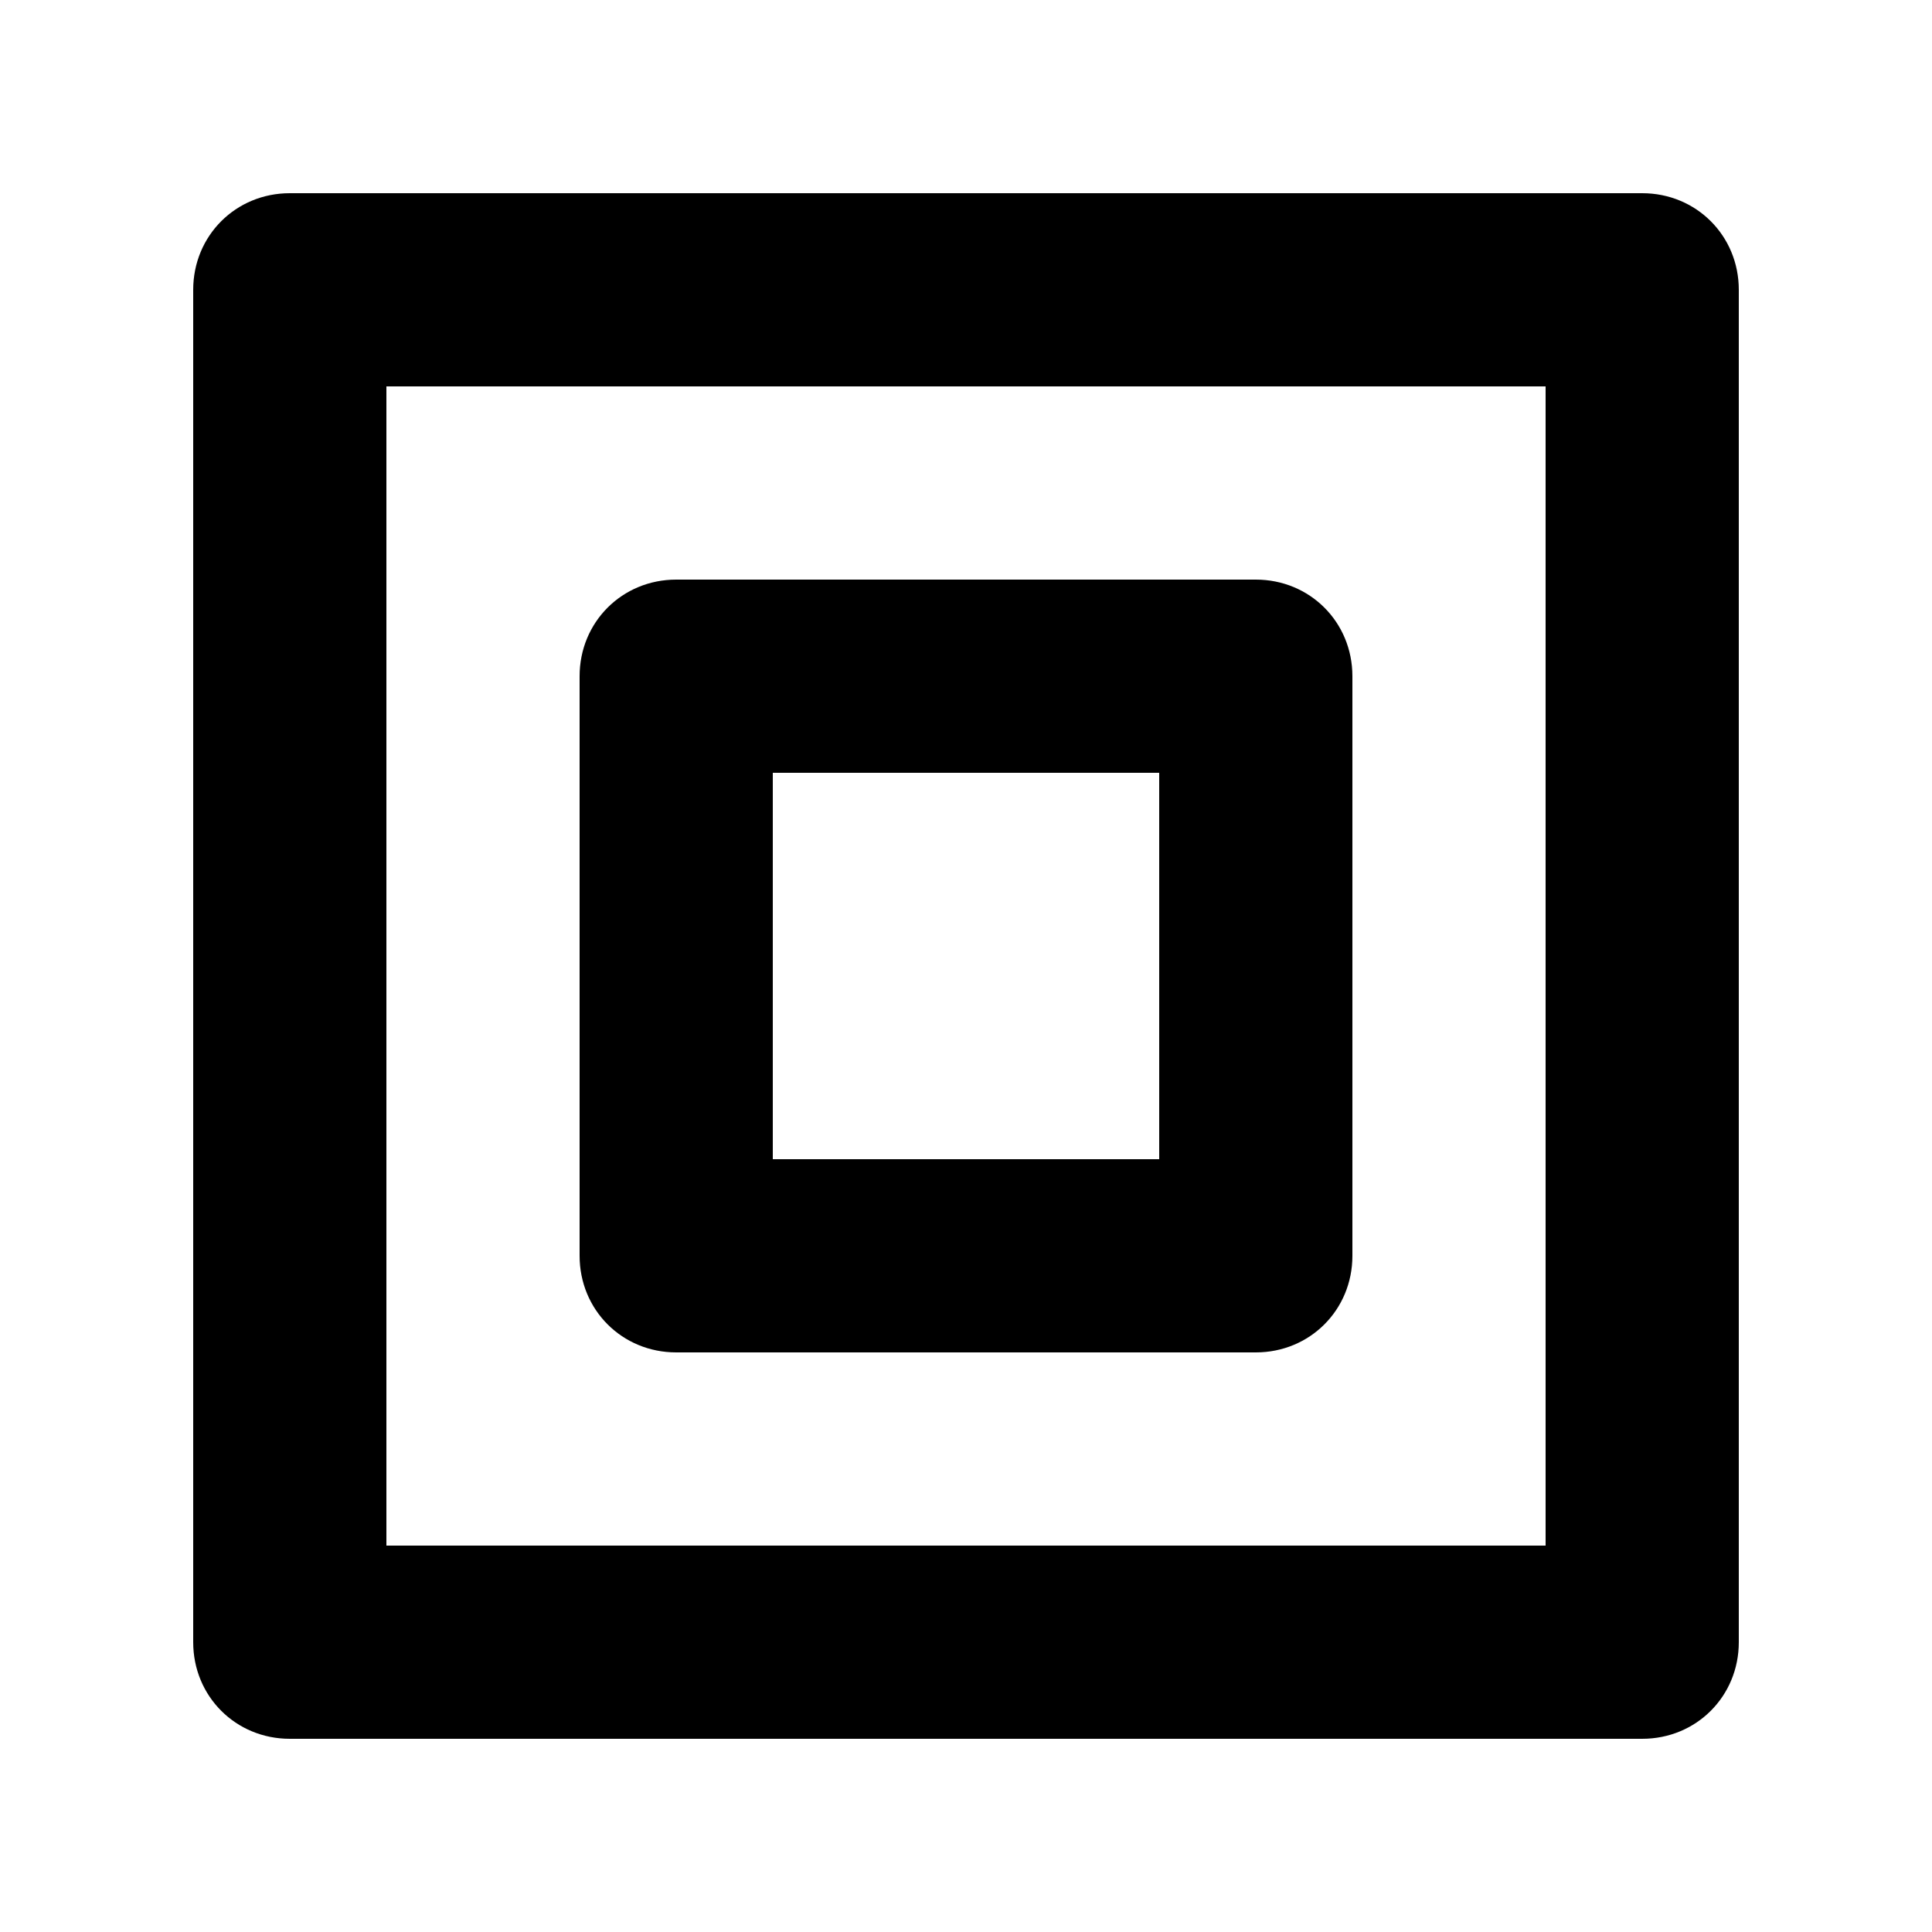
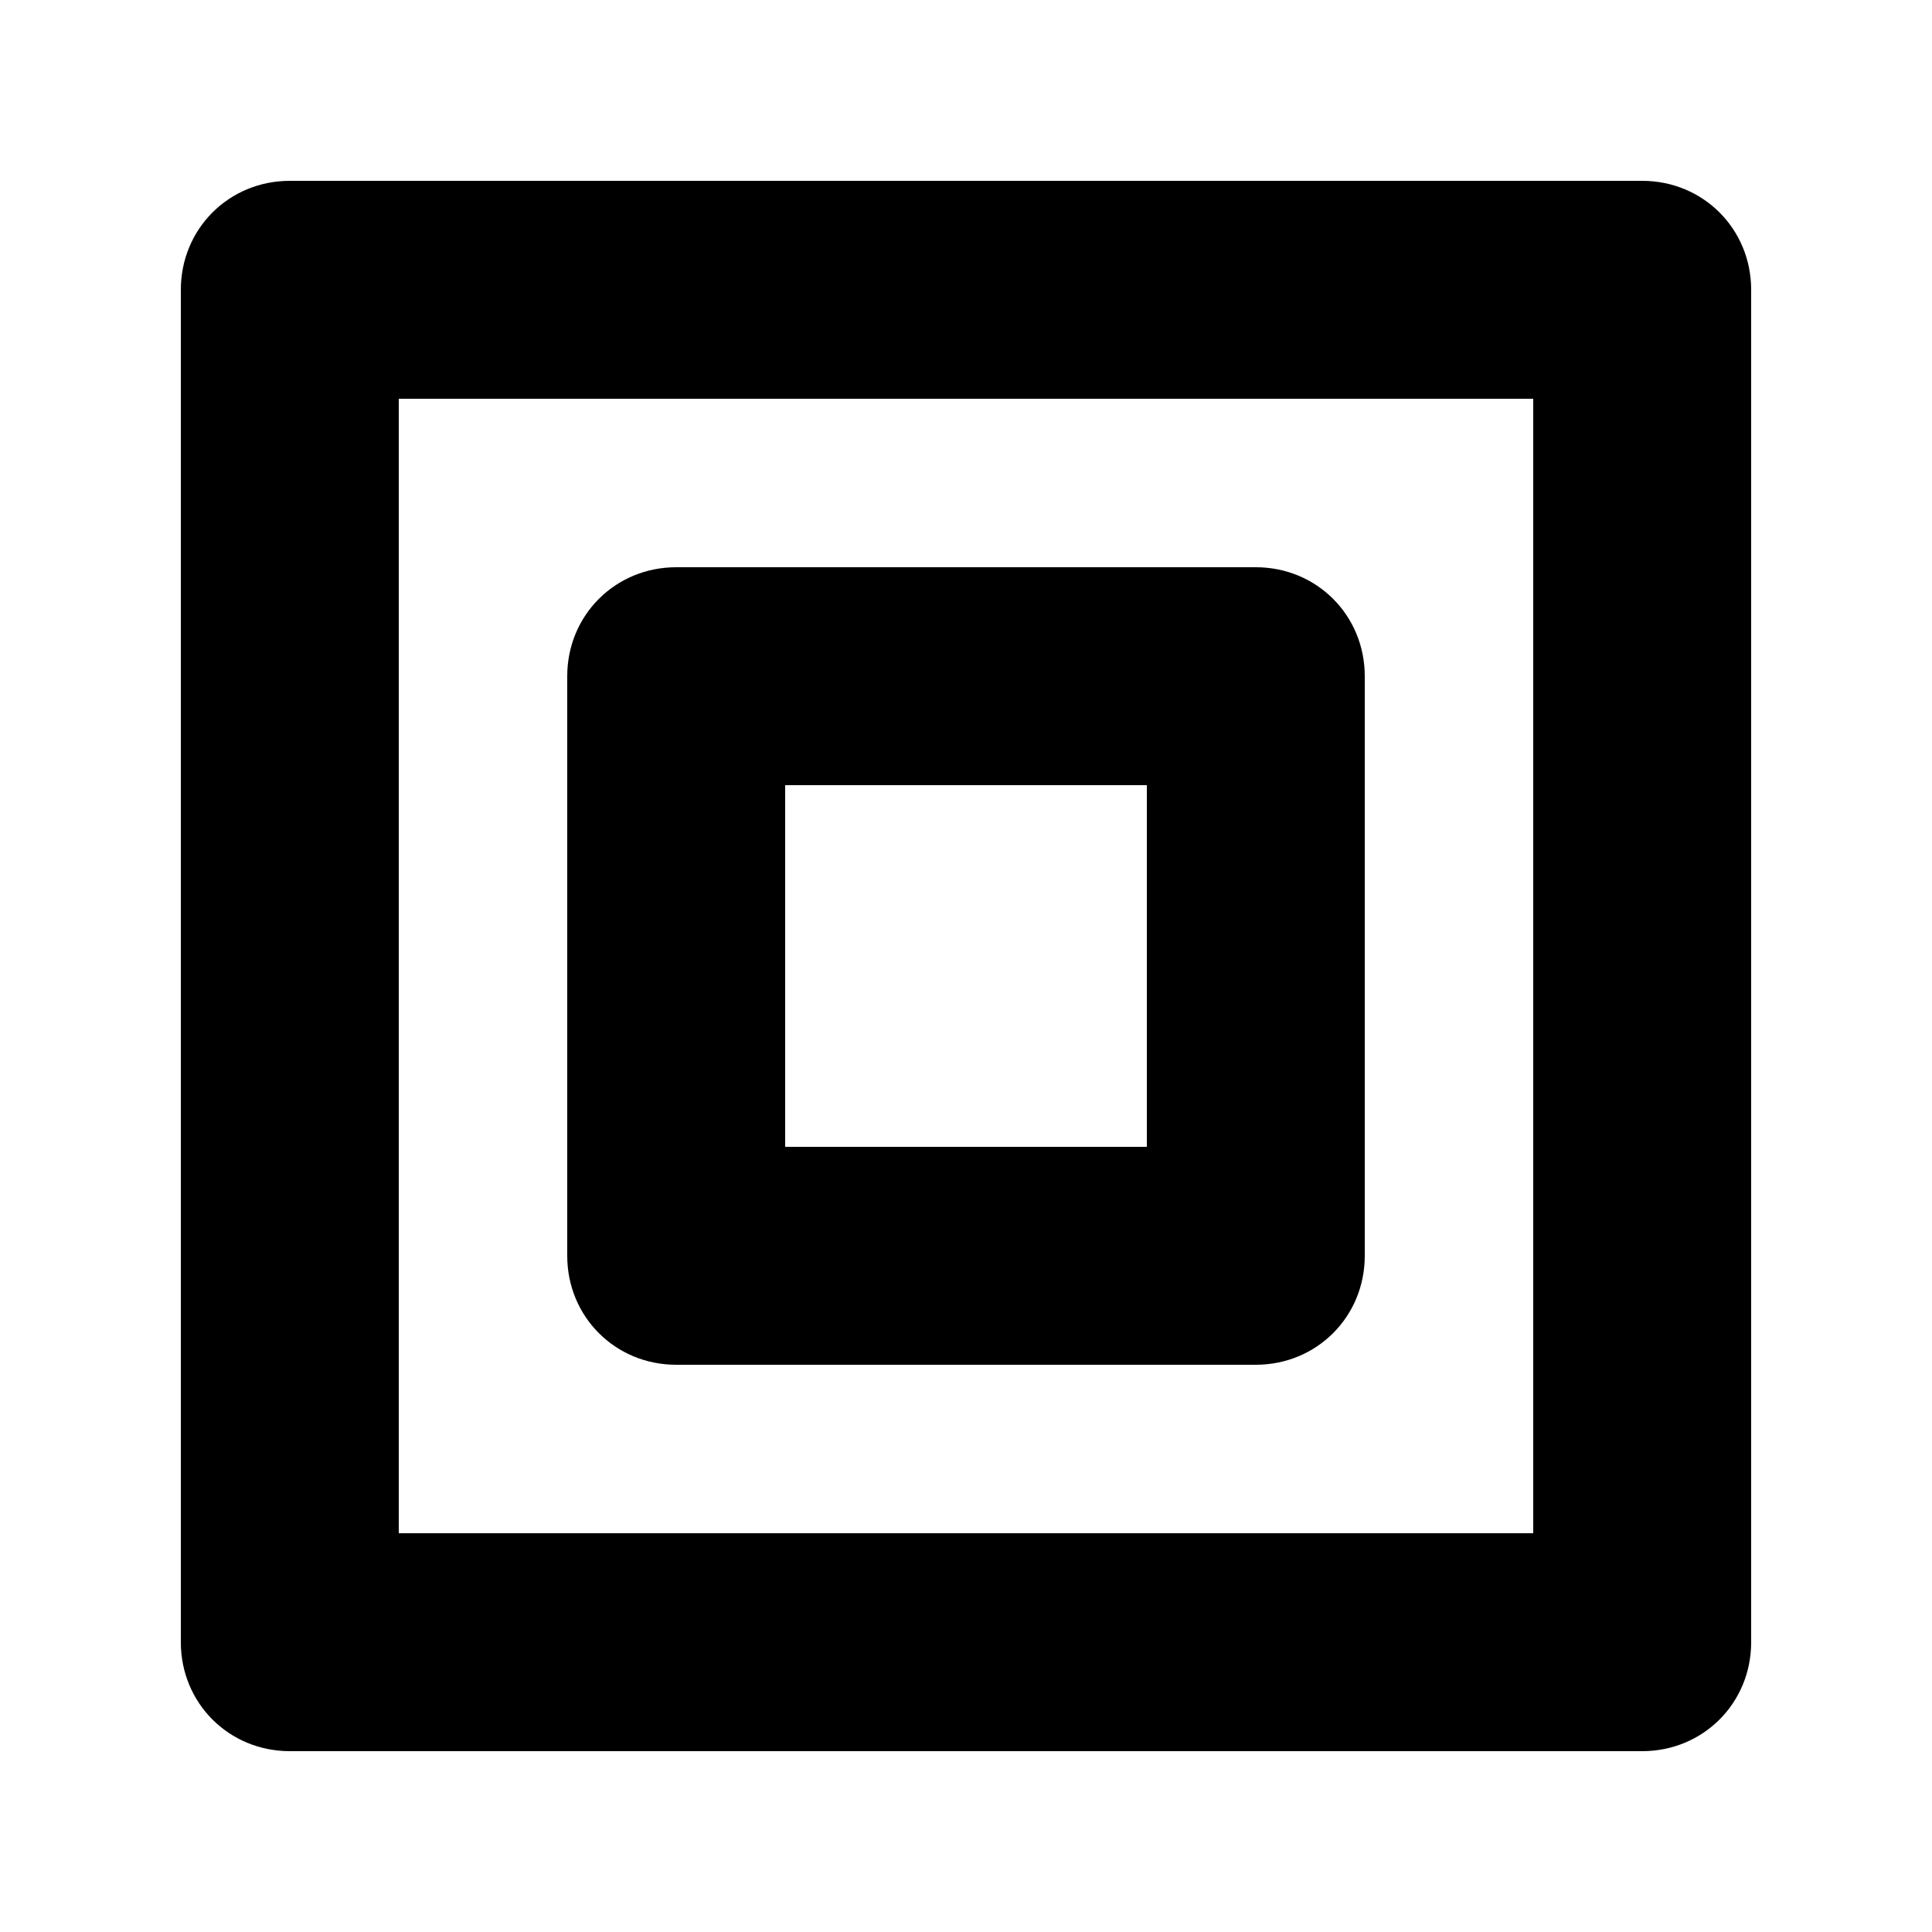
<svg xmlns="http://www.w3.org/2000/svg" version="1.1" viewBox="0 0 1000 1000" id="svg1" width="1000" height="1000">
-   <defs id="defs1" />
-   <path fill="currentColor" d="M 400,400 V 600 H 600 V 400 Z M 300,350 c 0,-28 22,-50 50,-50 h 300 c 28,0 50,22 50,50 v 300 c 0,28 -22,50 -50,50 H 350 c -28,0 -50,-22 -50,-50 z M 200,200 V 800 H 800 V 200 Z M 100,150 c 0,-28 22,-50 50,-50 h 700 c 28,0 50,22 50,50 v 700 c 0,28 -22,50 -50,50 H 150 c -28,0 -50,-22 -50,-50 z" id="path1" />
+   <defs id="defs1">
+     </defs>
+   <path fill="currentColor" d="m 150,93.6 c -31.536,0 -56.4,24.864 -56.4,56.4 v 700 c 0,31.536 24.864,56.4 56.4,56.4 h 700 c 31.536,0 56.4,-24.864 56.4,-56.4 V 150 c 0,-31.536 -24.864,-56.4 -56.4,-56.4 z M 206.4,206.4 H 793.6 V 793.6 H 206.4 Z M 350,293.6 c -31.536,0 -56.4,24.864 -56.4,56.4 v 300 c 0,31.536 24.864,56.4 56.4,56.4 h 300 c 31.536,0 56.4,-24.864 56.4,-56.4 V 350 c 0,-31.536 -24.864,-56.4 -56.4,-56.4 z m 56.4,112.801 H 593.6 V 593.6 H 406.4 Z" id="path1" />
</svg>
